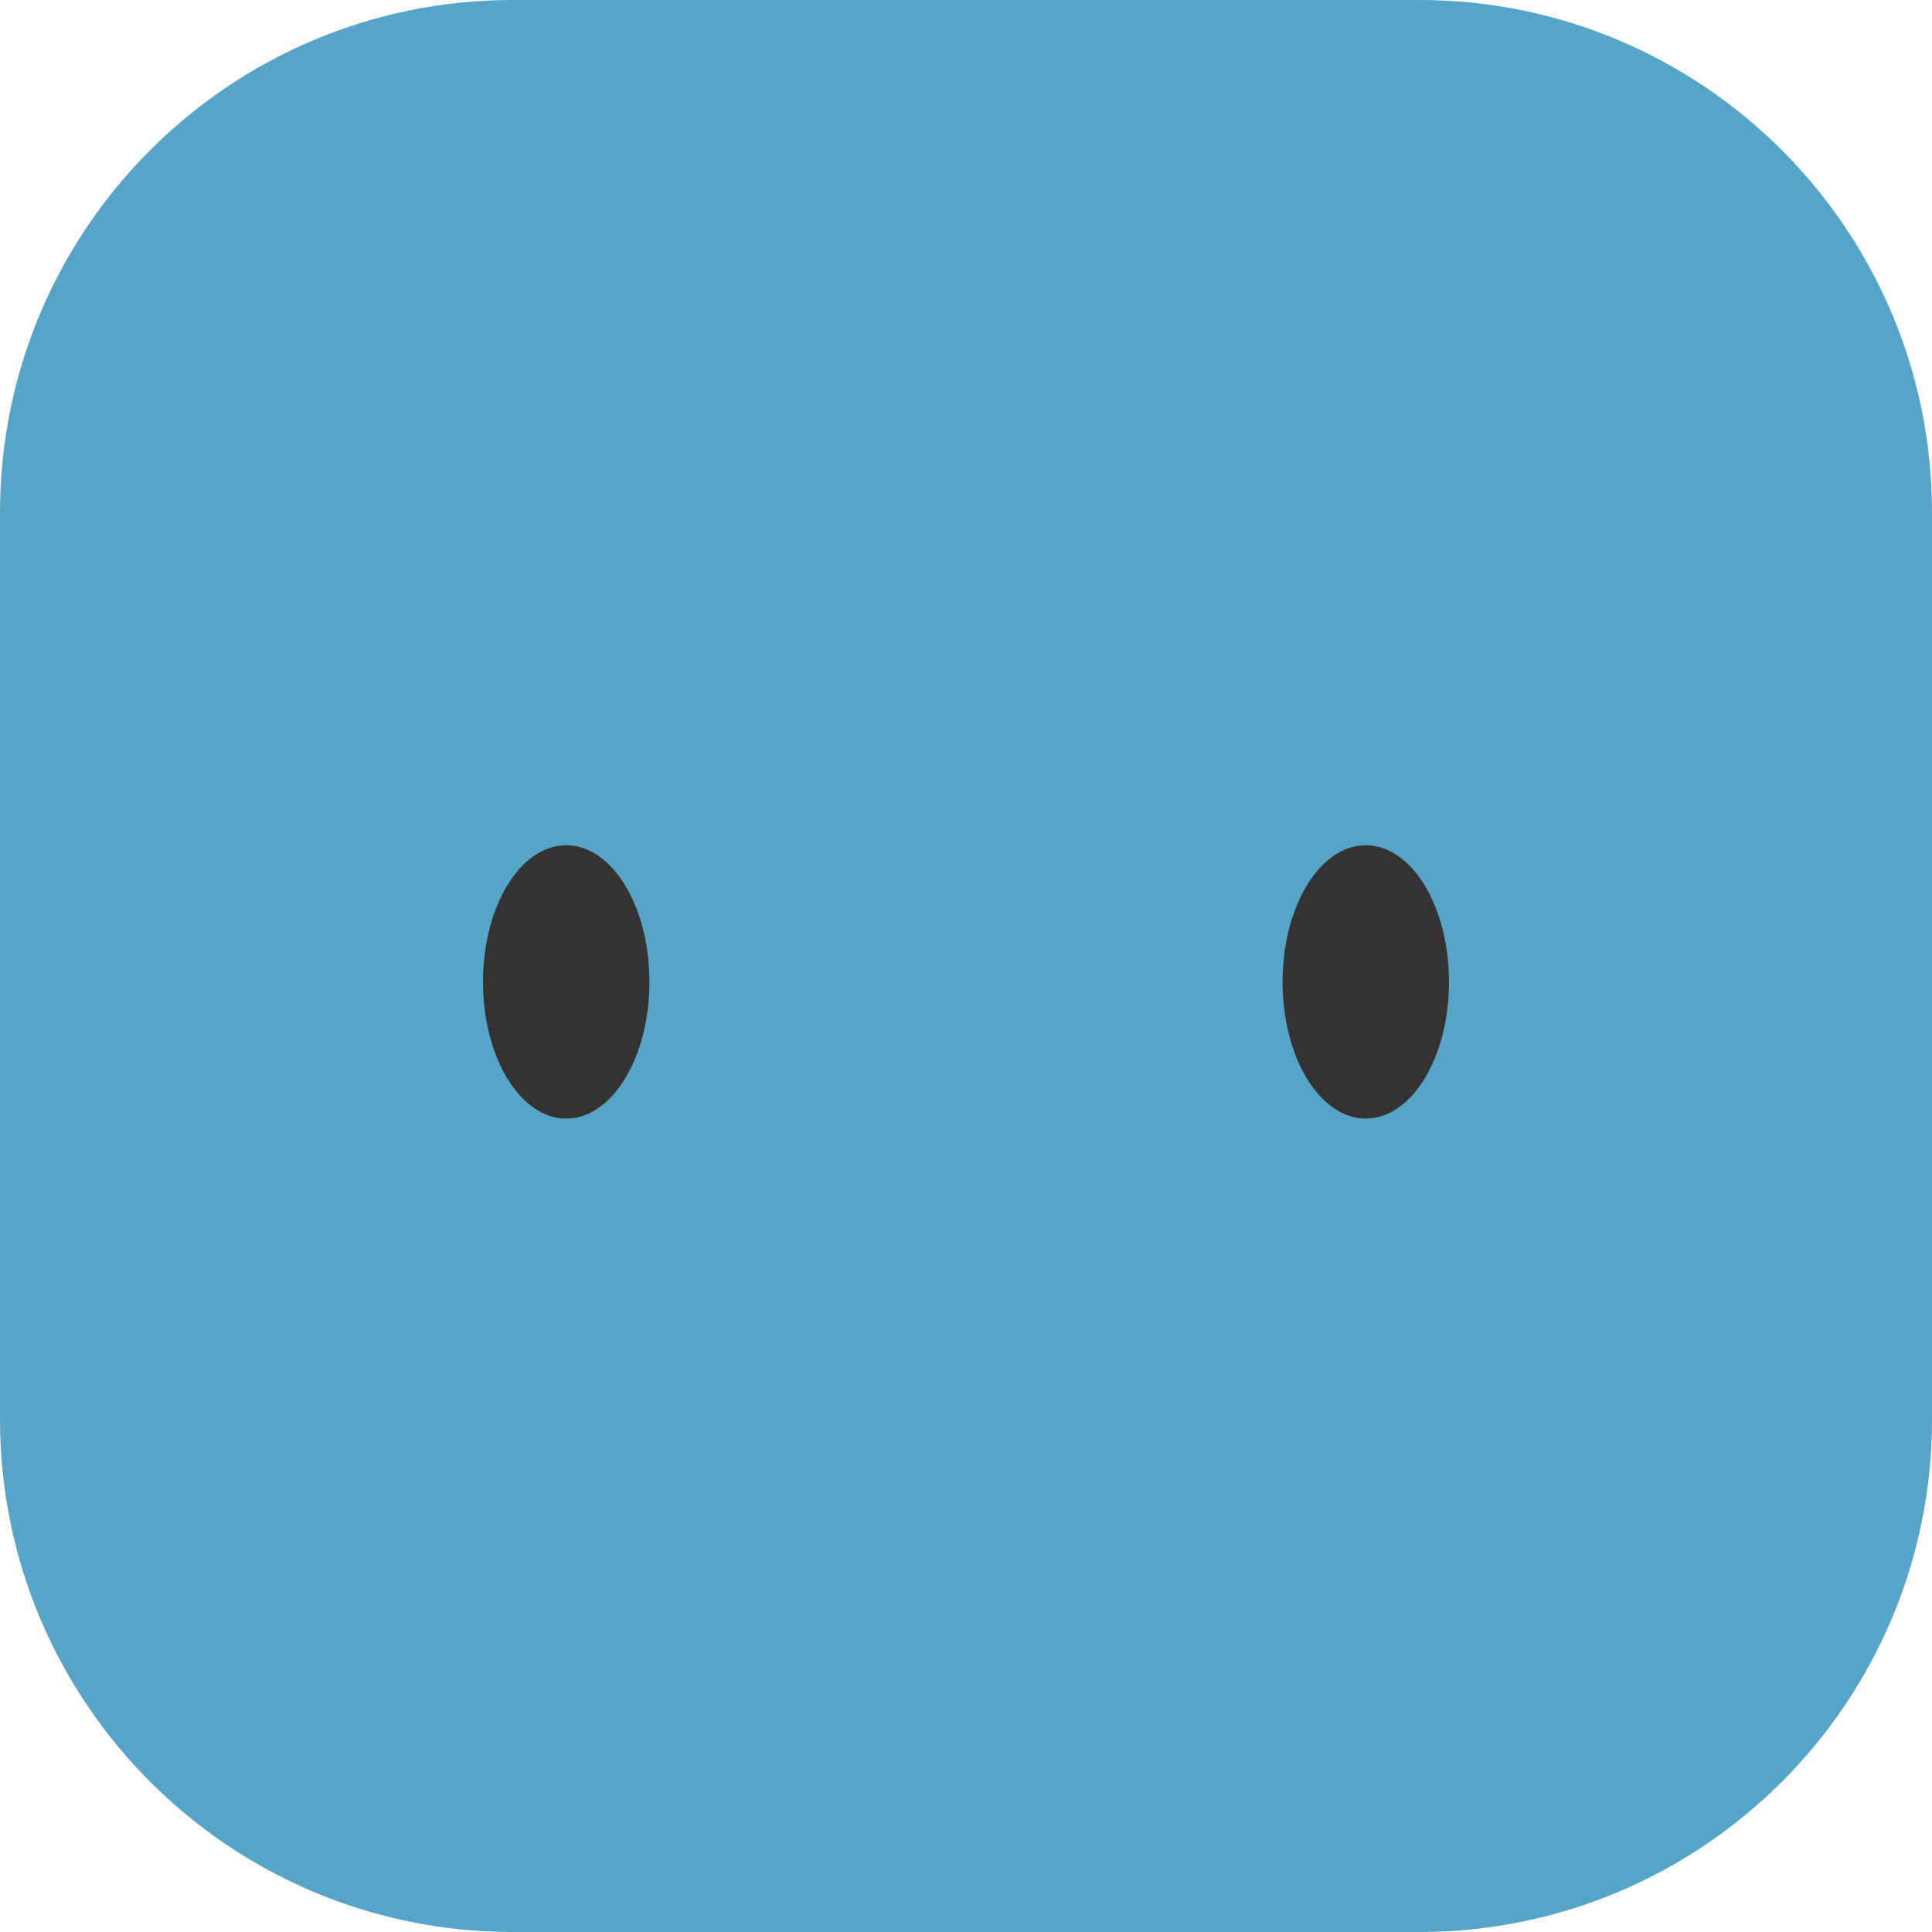
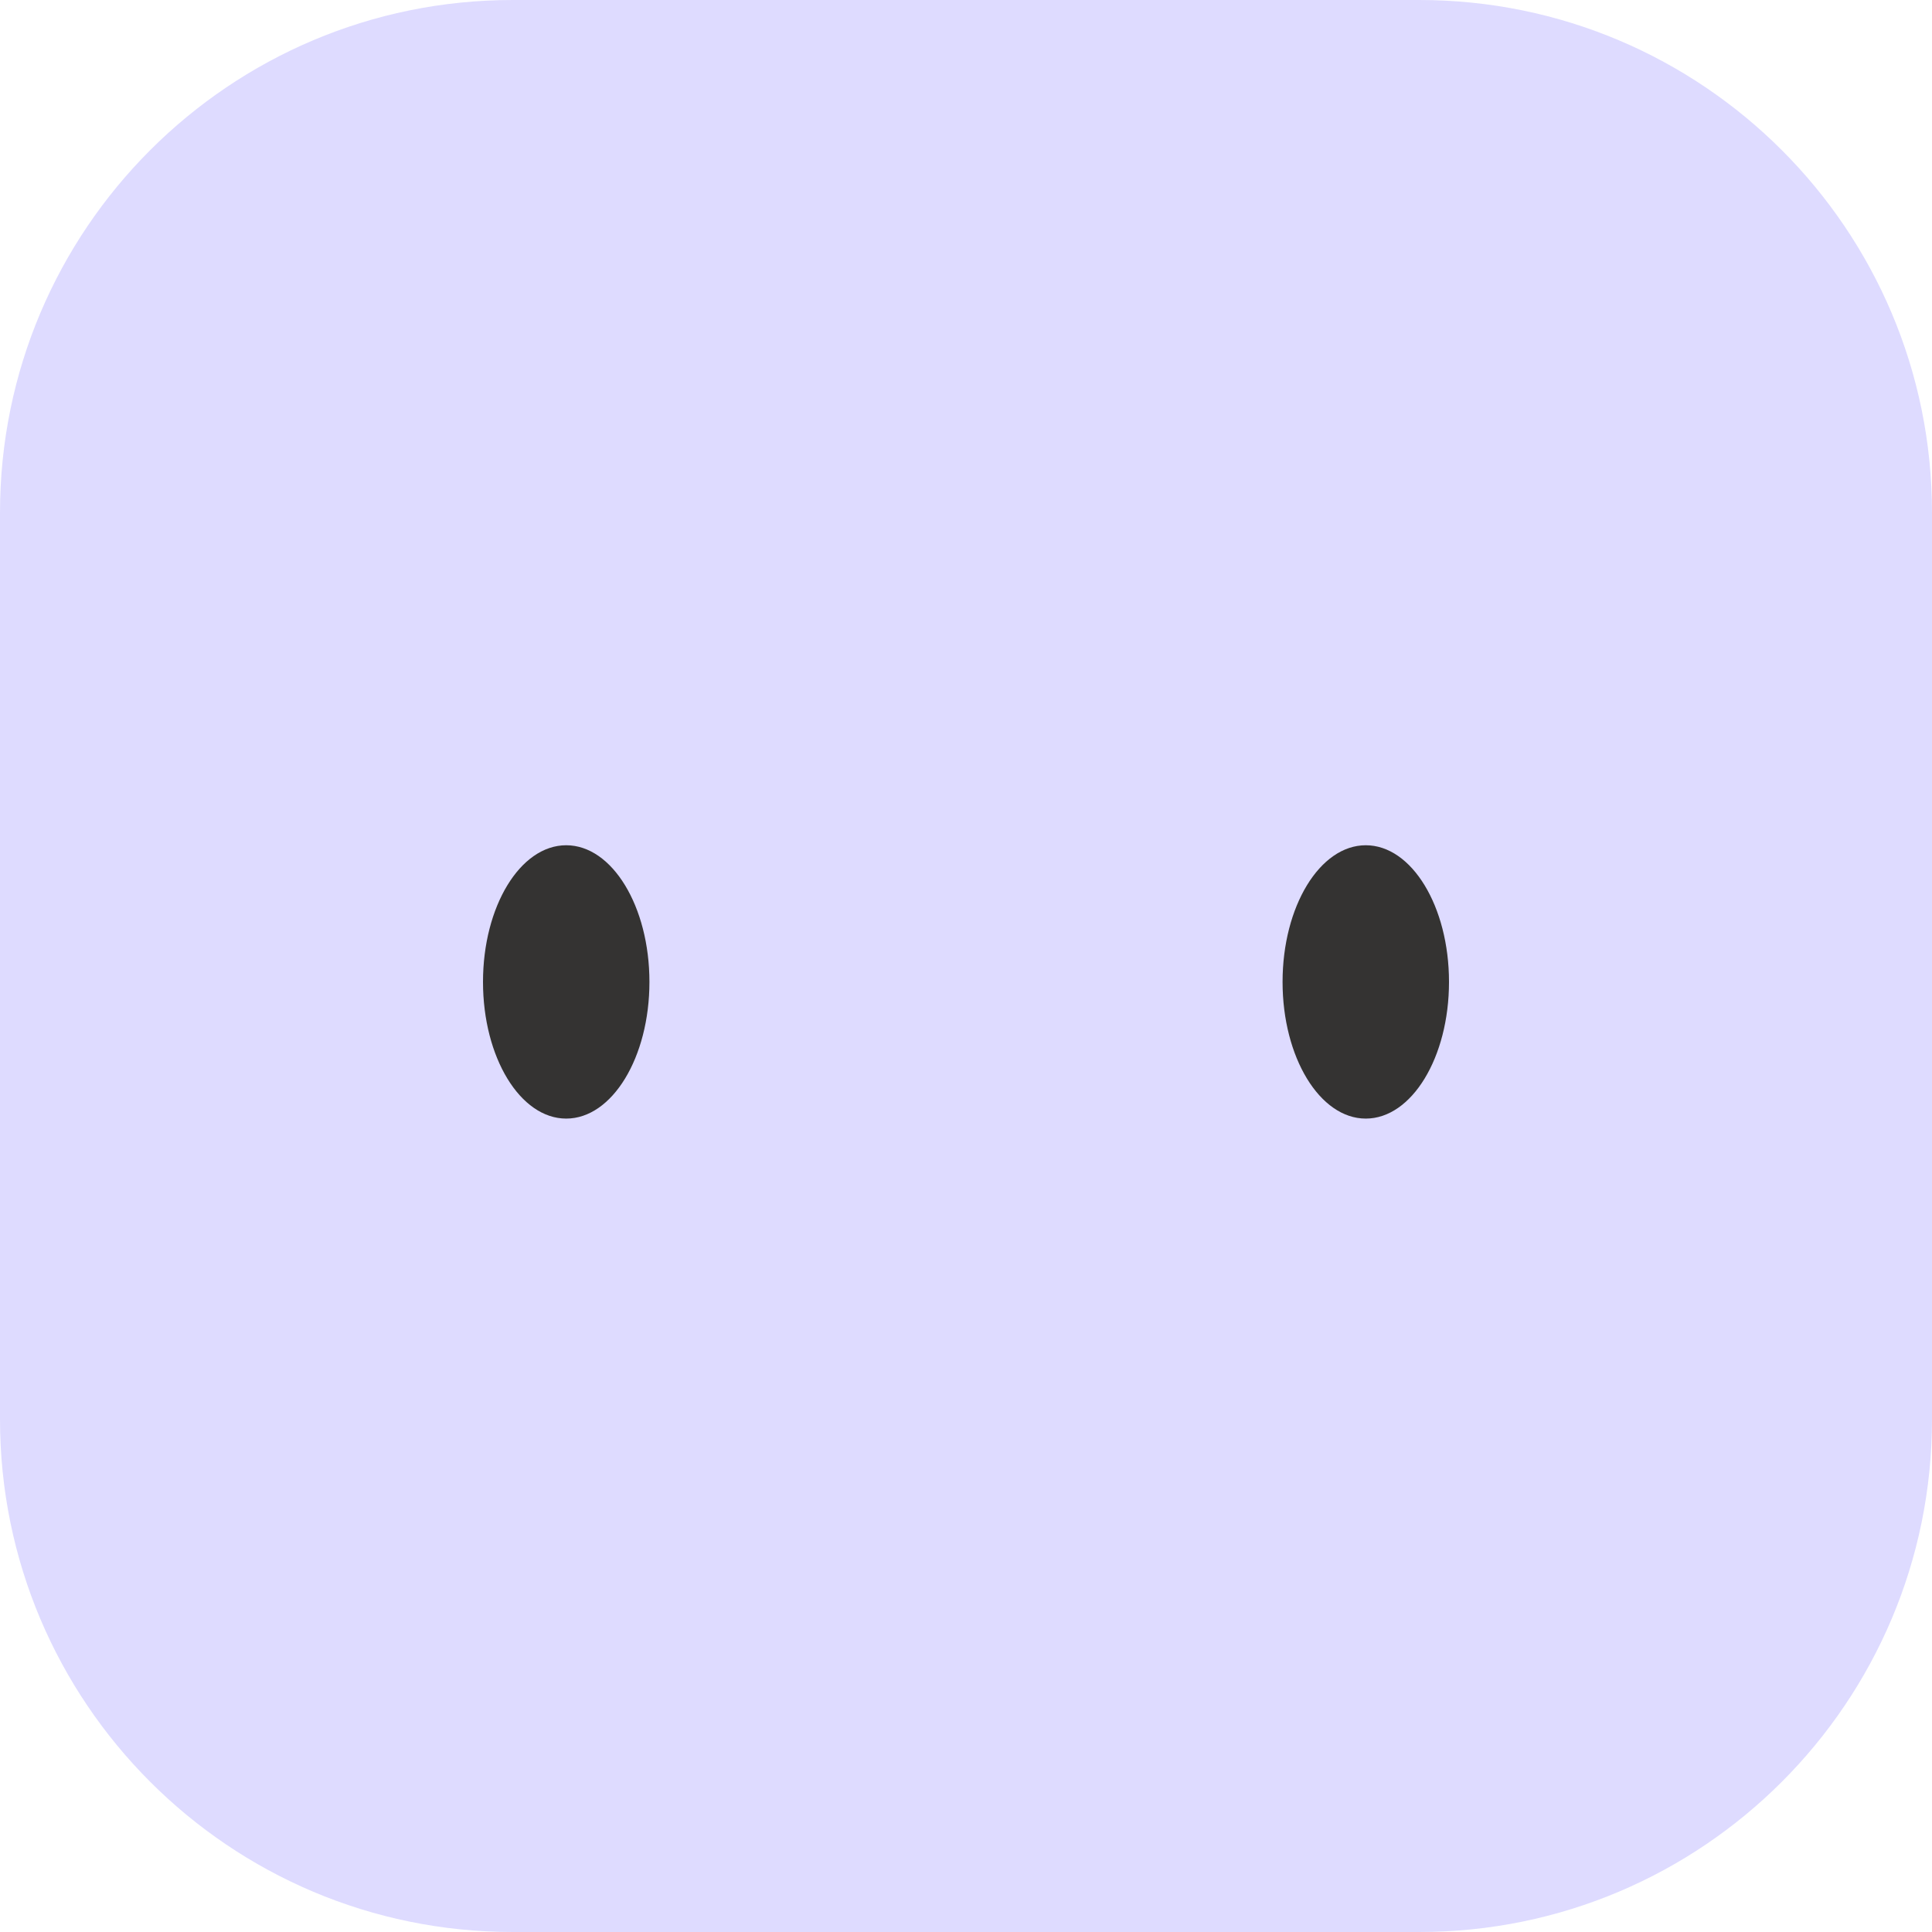
<svg xmlns="http://www.w3.org/2000/svg" viewBox="0 0 48 48" fill="none">
-   <path d="M35.262 48H12.738C5.703 48 0 42.296 0 35.261V12.738C0 5.703 5.703 0 12.738 0H35.262C42.297 0 48 5.703 48 12.738V35.261C48 42.296 42.297 48 35.262 48Z" fill="#56A5C8" />
+   <path d="M35.262 48H12.738C5.703 48 0 42.296 0 35.261V12.738C0 5.703 5.703 0 12.738 0H35.262C42.297 0 48 5.703 48 12.738V35.261C48 42.296 42.297 48 35.262 48Z" fill="#DEDBFF" />
  <path d="M16.135 24.396C16.135 26.271 15.209 27.791 14.067 27.791C12.925 27.791 12 26.271 12 24.396C12 22.52 12.925 21 14.067 21C15.209 21 16.135 22.52 16.135 24.396Z" fill="#343332" />
  <path d="M36 24.396C36 26.271 35.074 27.791 33.932 27.791C32.791 27.791 31.865 26.271 31.865 24.396C31.865 22.52 32.791 21 33.932 21C35.074 21 36 22.52 36 24.396Z" fill="#343332" />
</svg>
